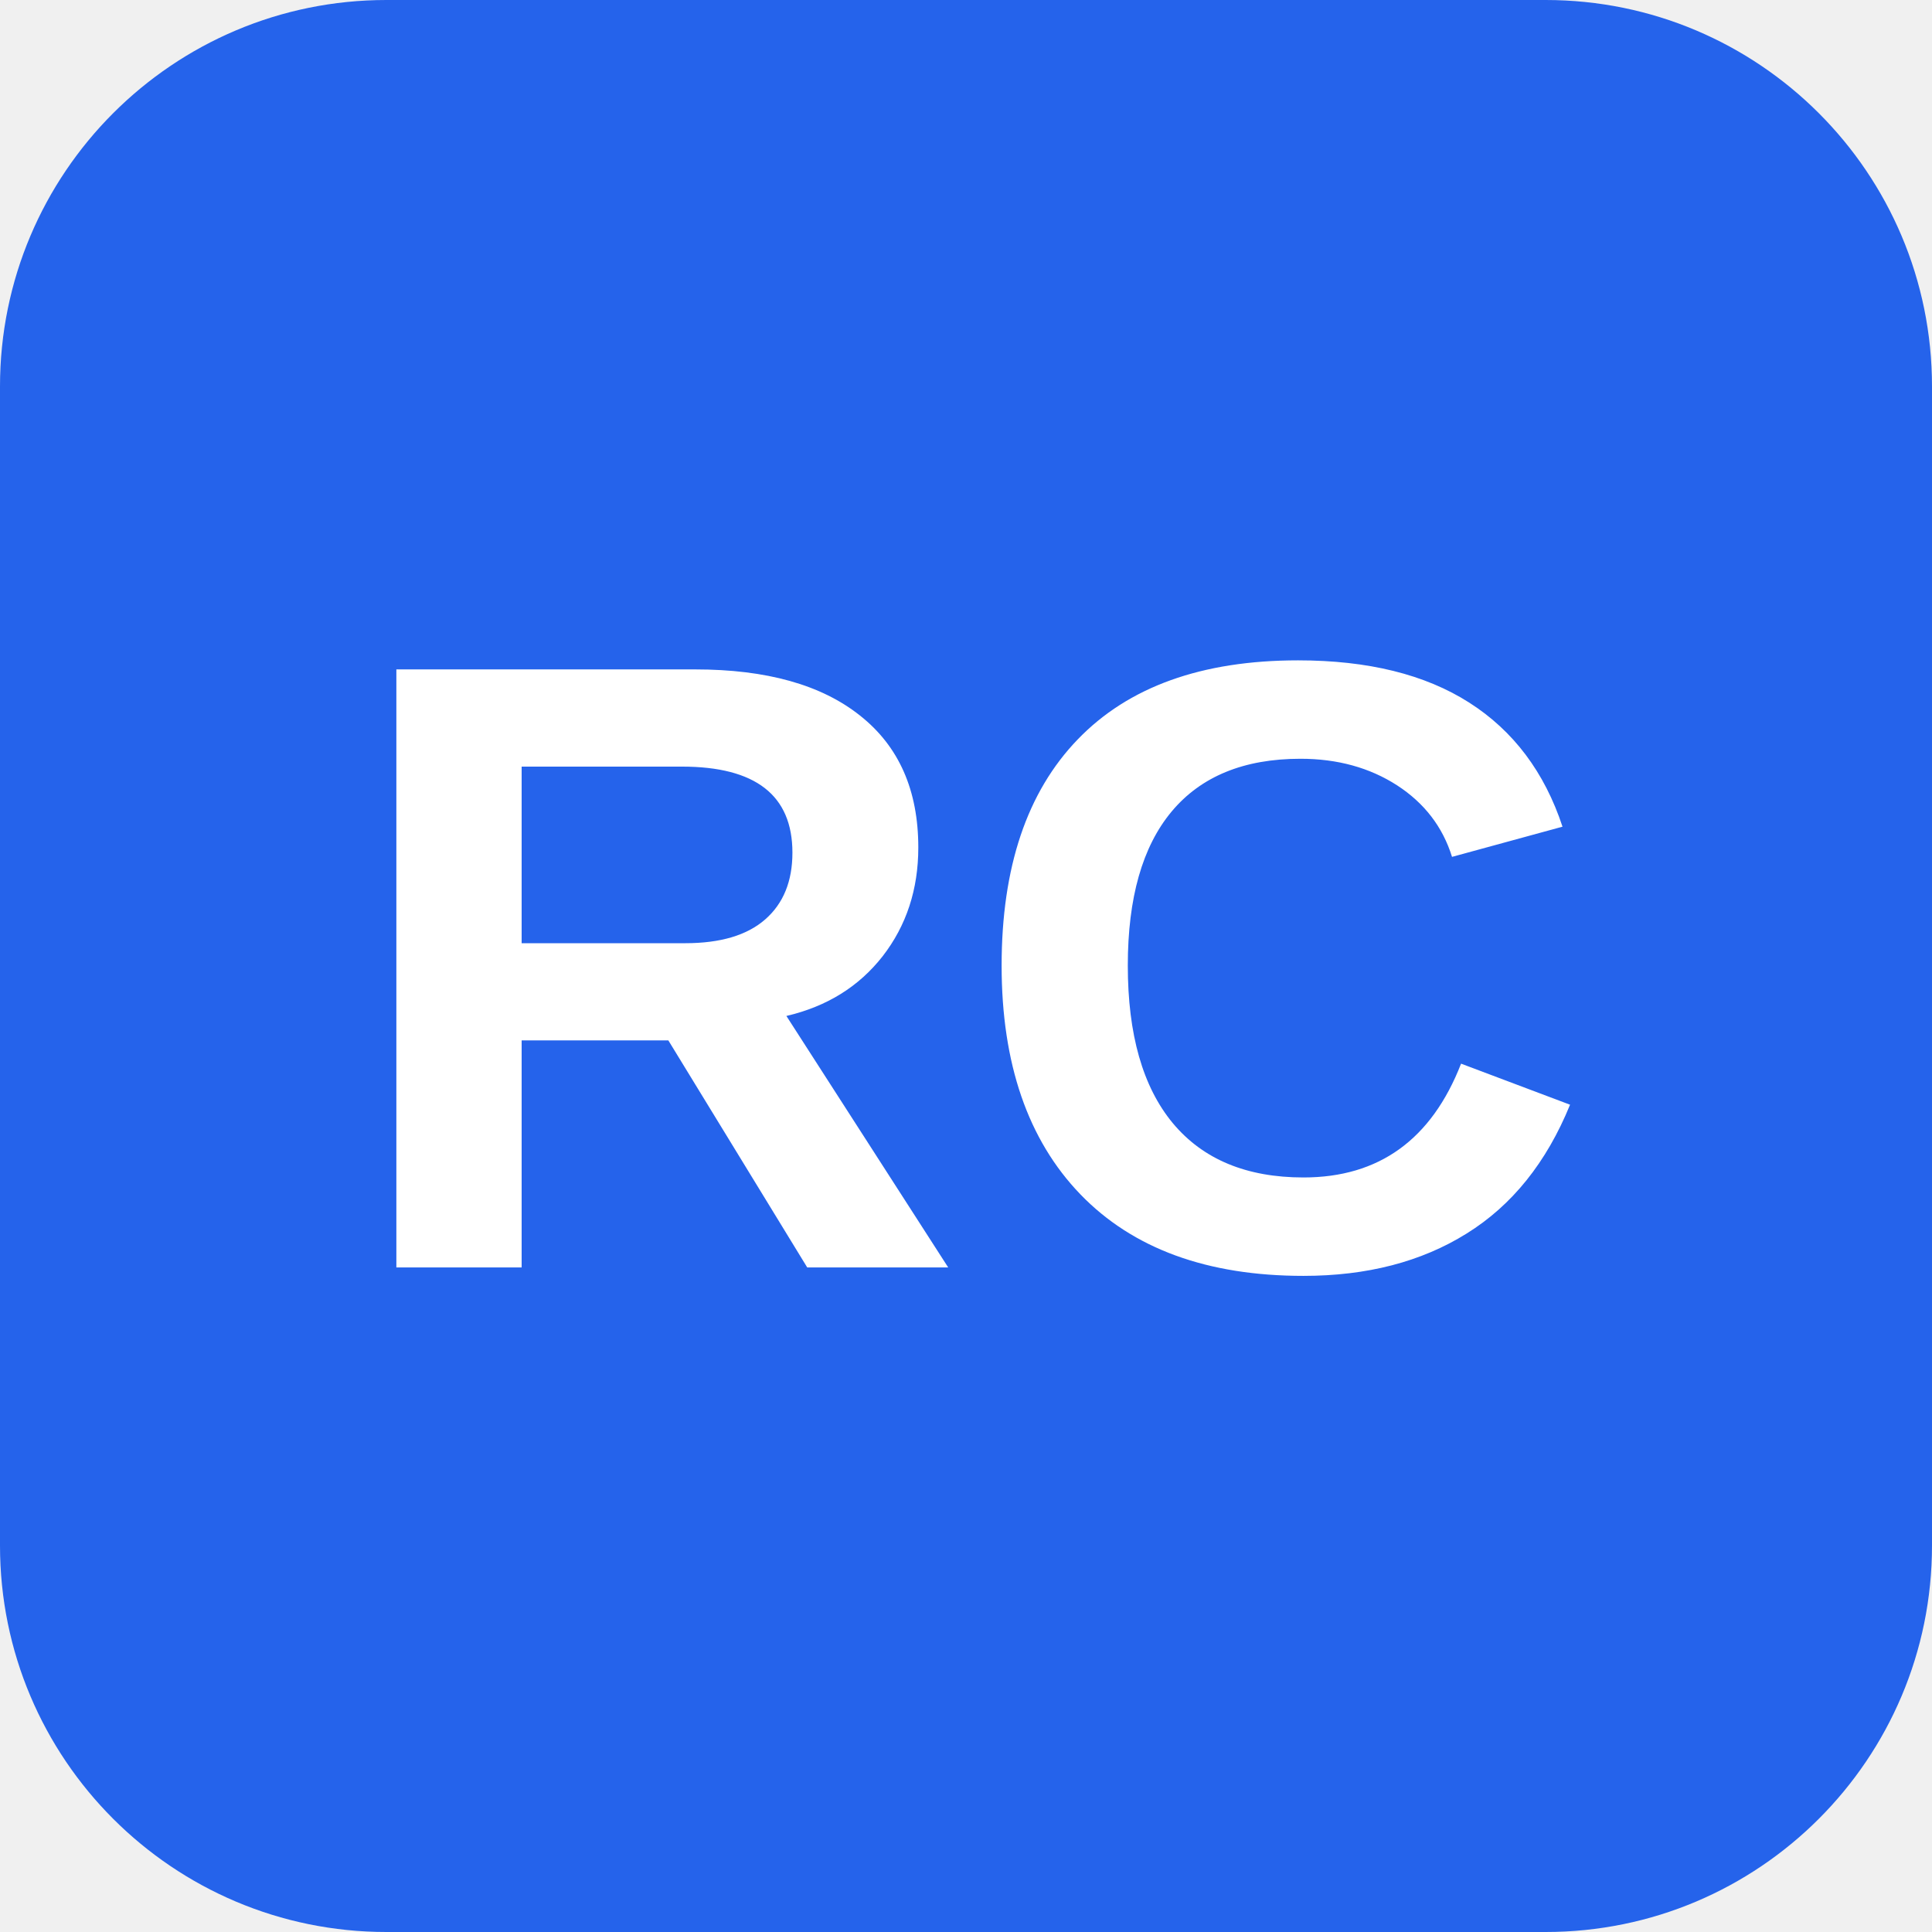
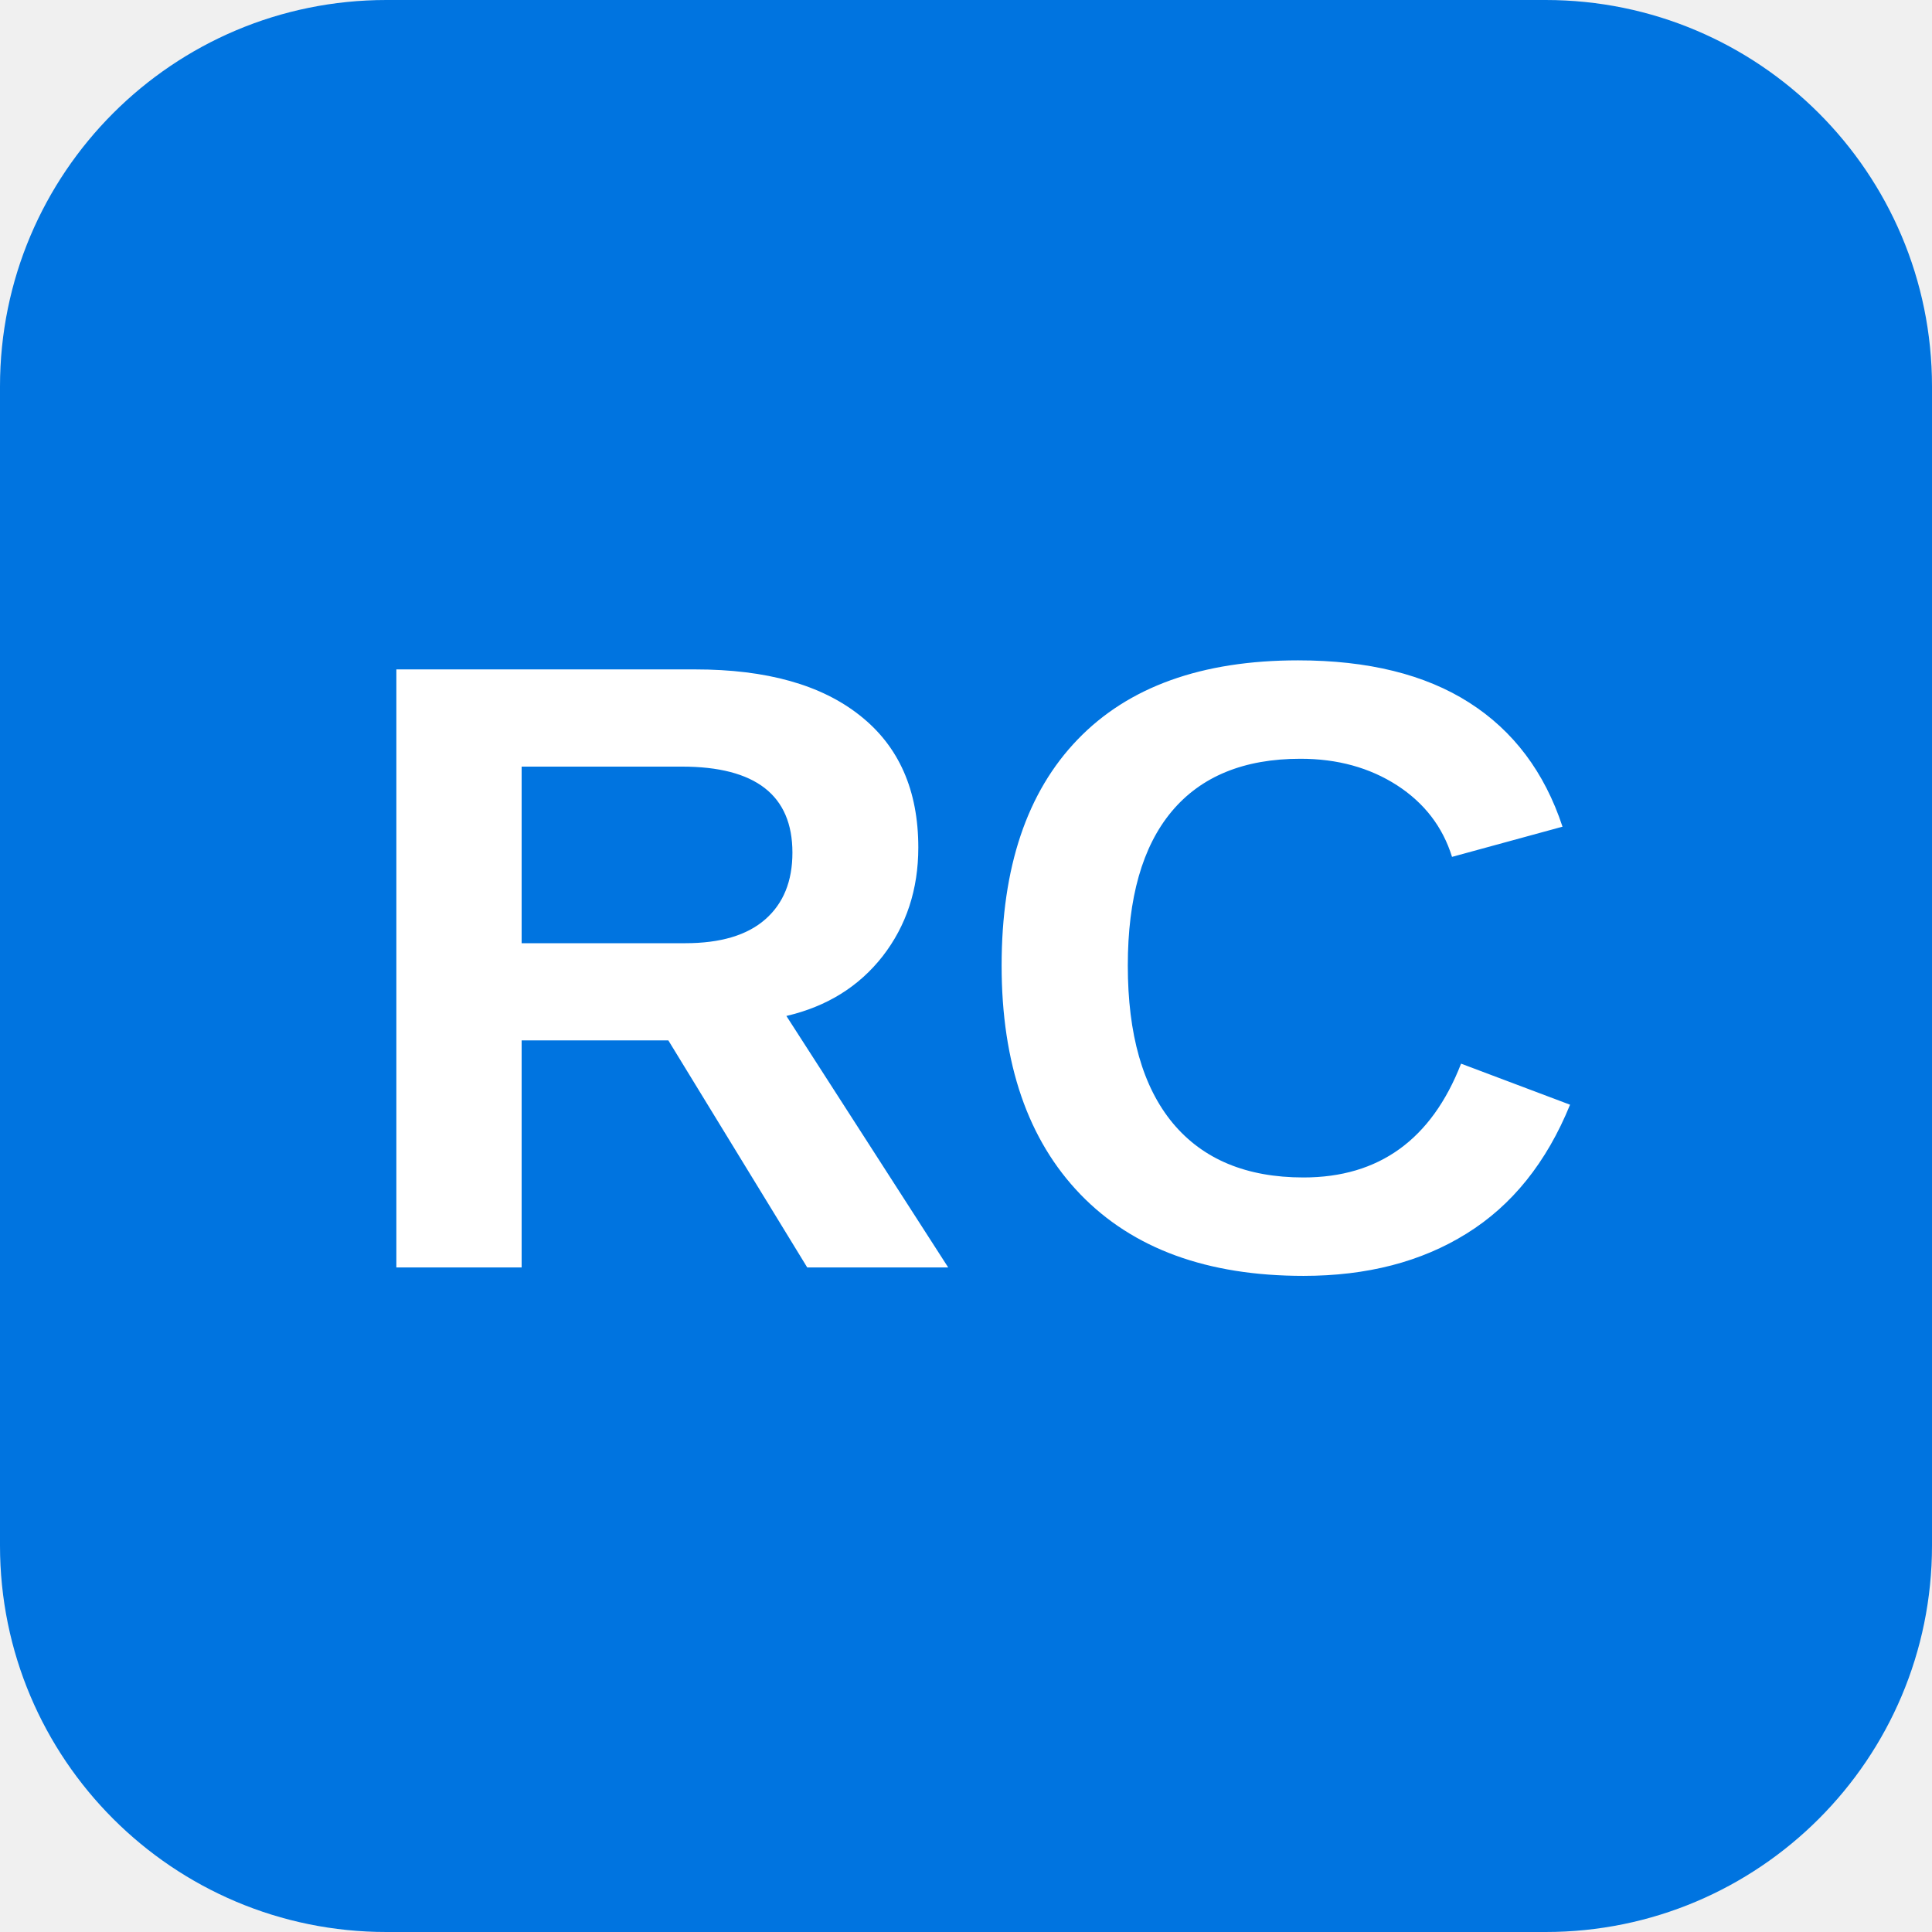
<svg xmlns="http://www.w3.org/2000/svg" viewBox="0 0 100 100">
-   <rect width="100" height="100" fill="#2563eb" rx="20" />
+   <rect width="100" height="100" fill="#0074e0" rx="20" />
  <text x="50" y="50" font-family="Arial, sans-serif" font-size="45" font-weight="bold" fill="white" text-anchor="middle" dominant-baseline="central">RC</text>
</svg>
